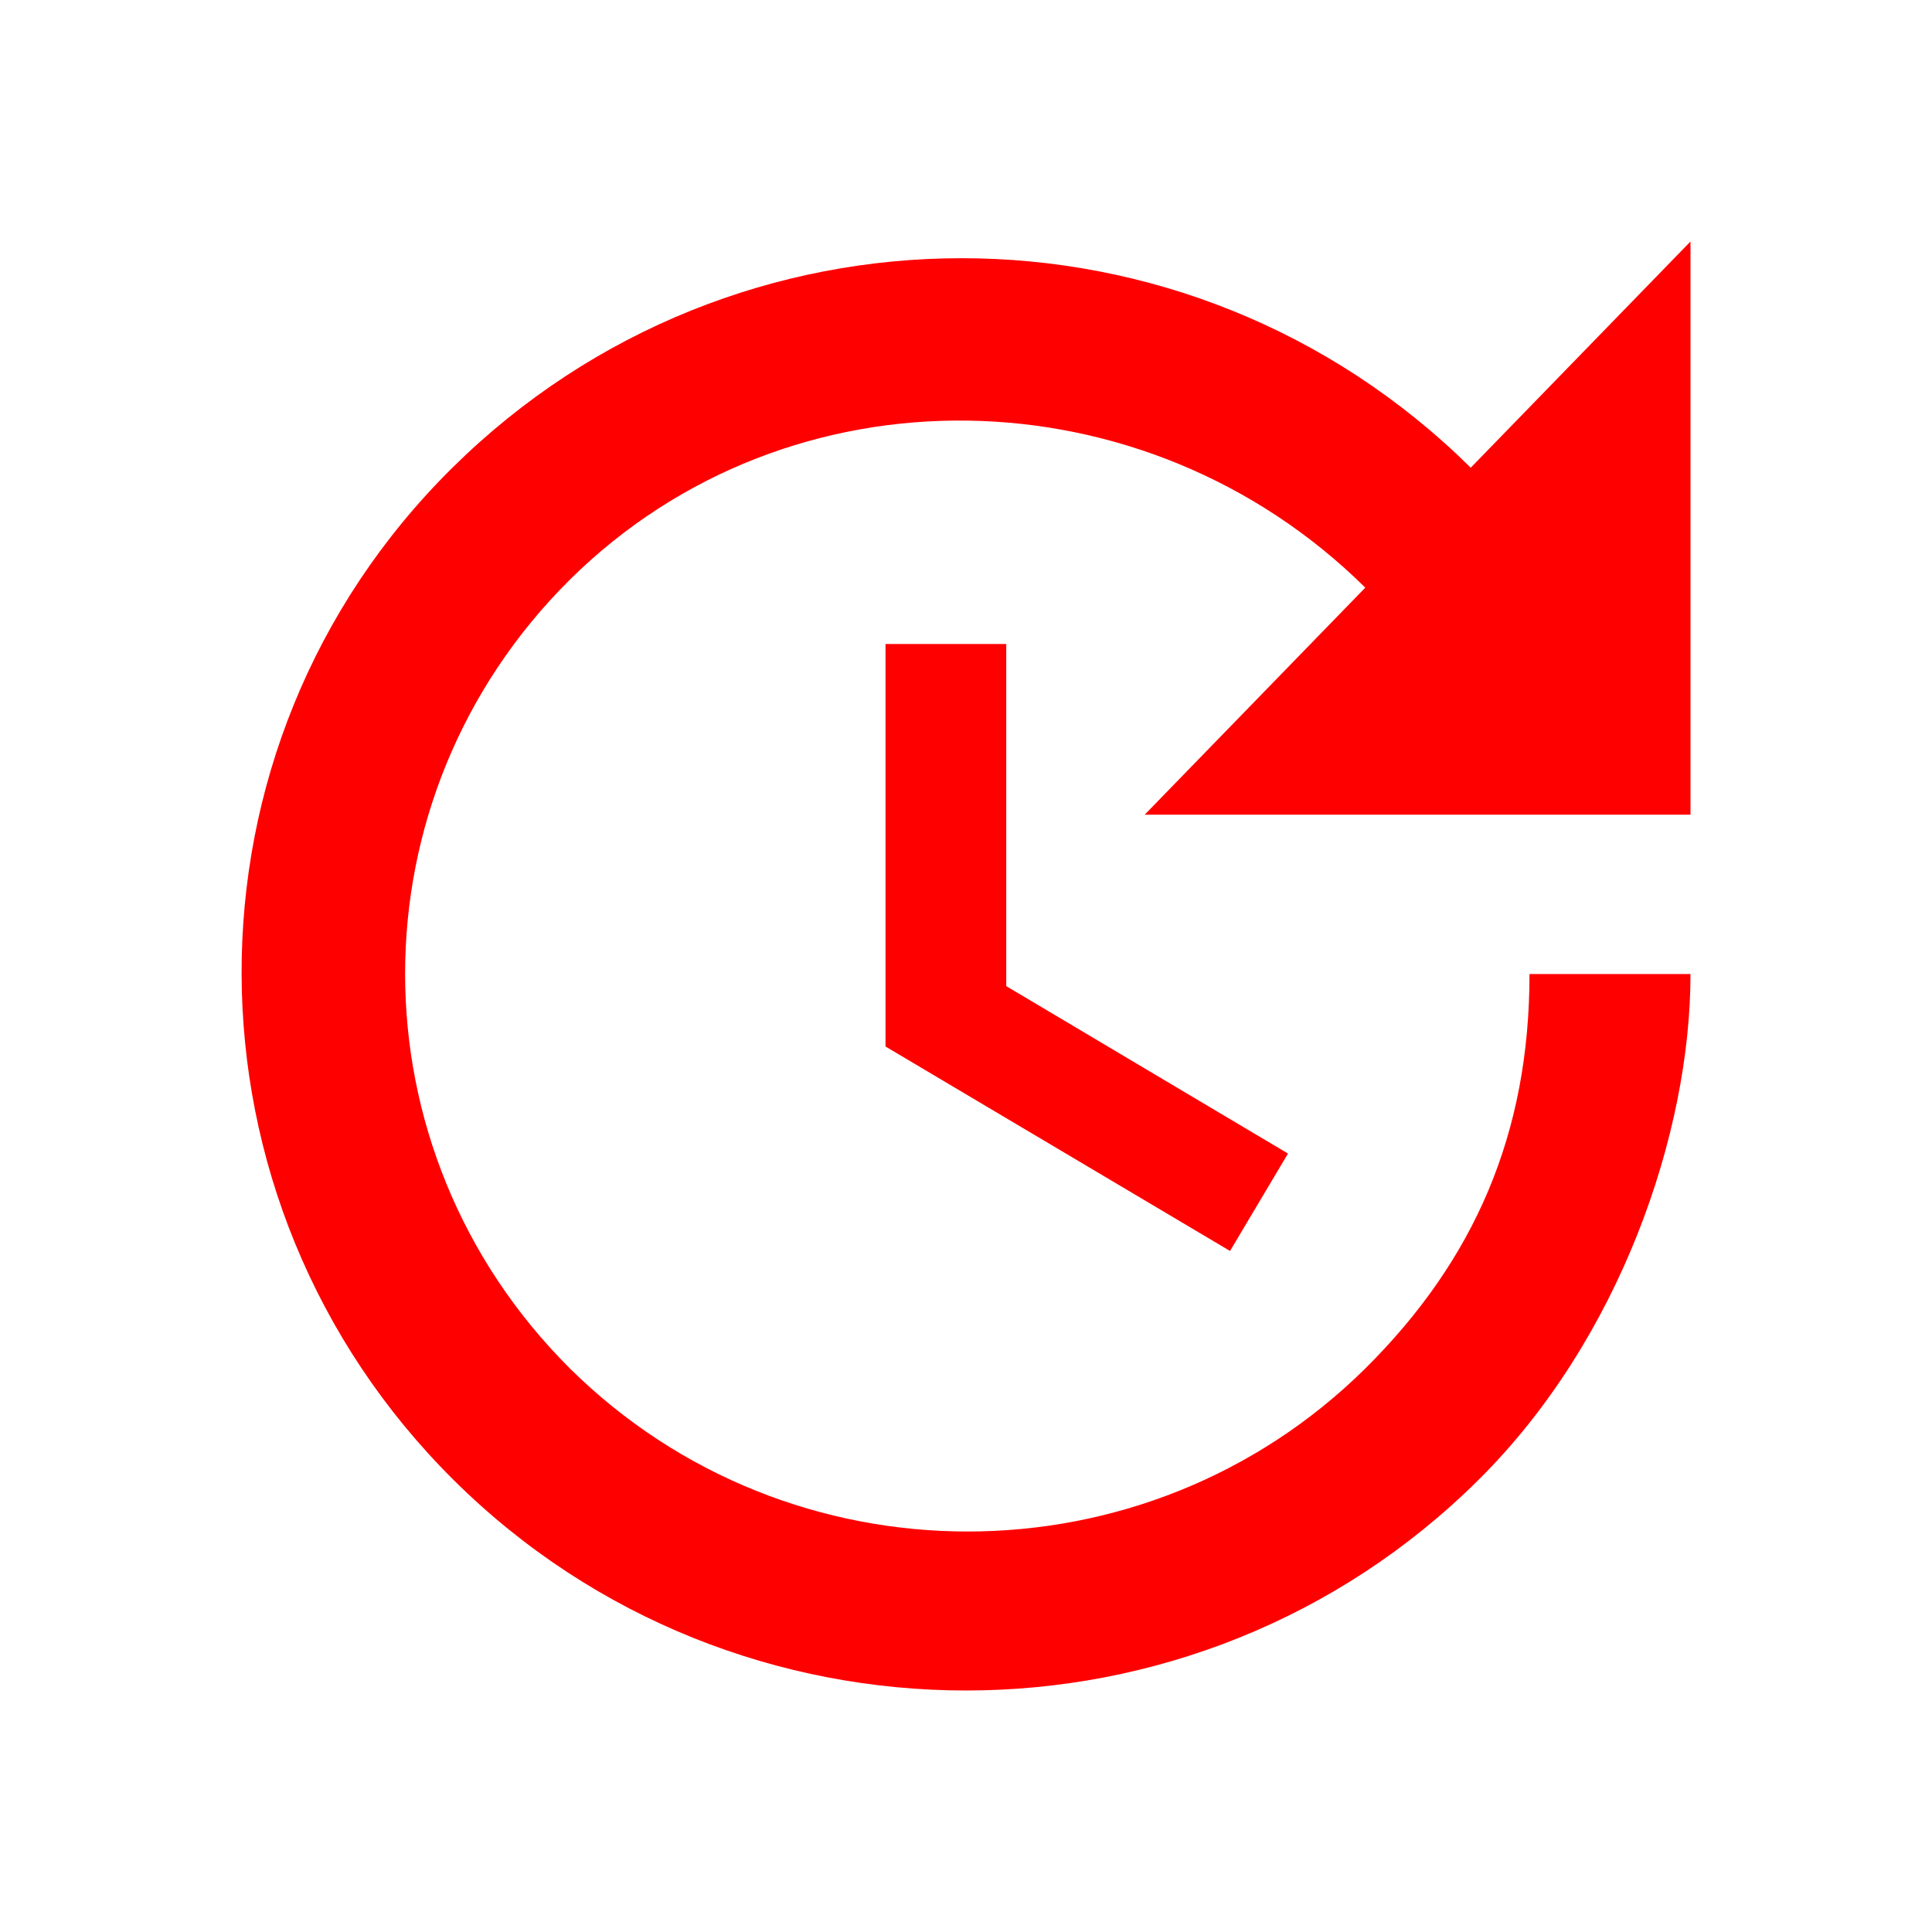
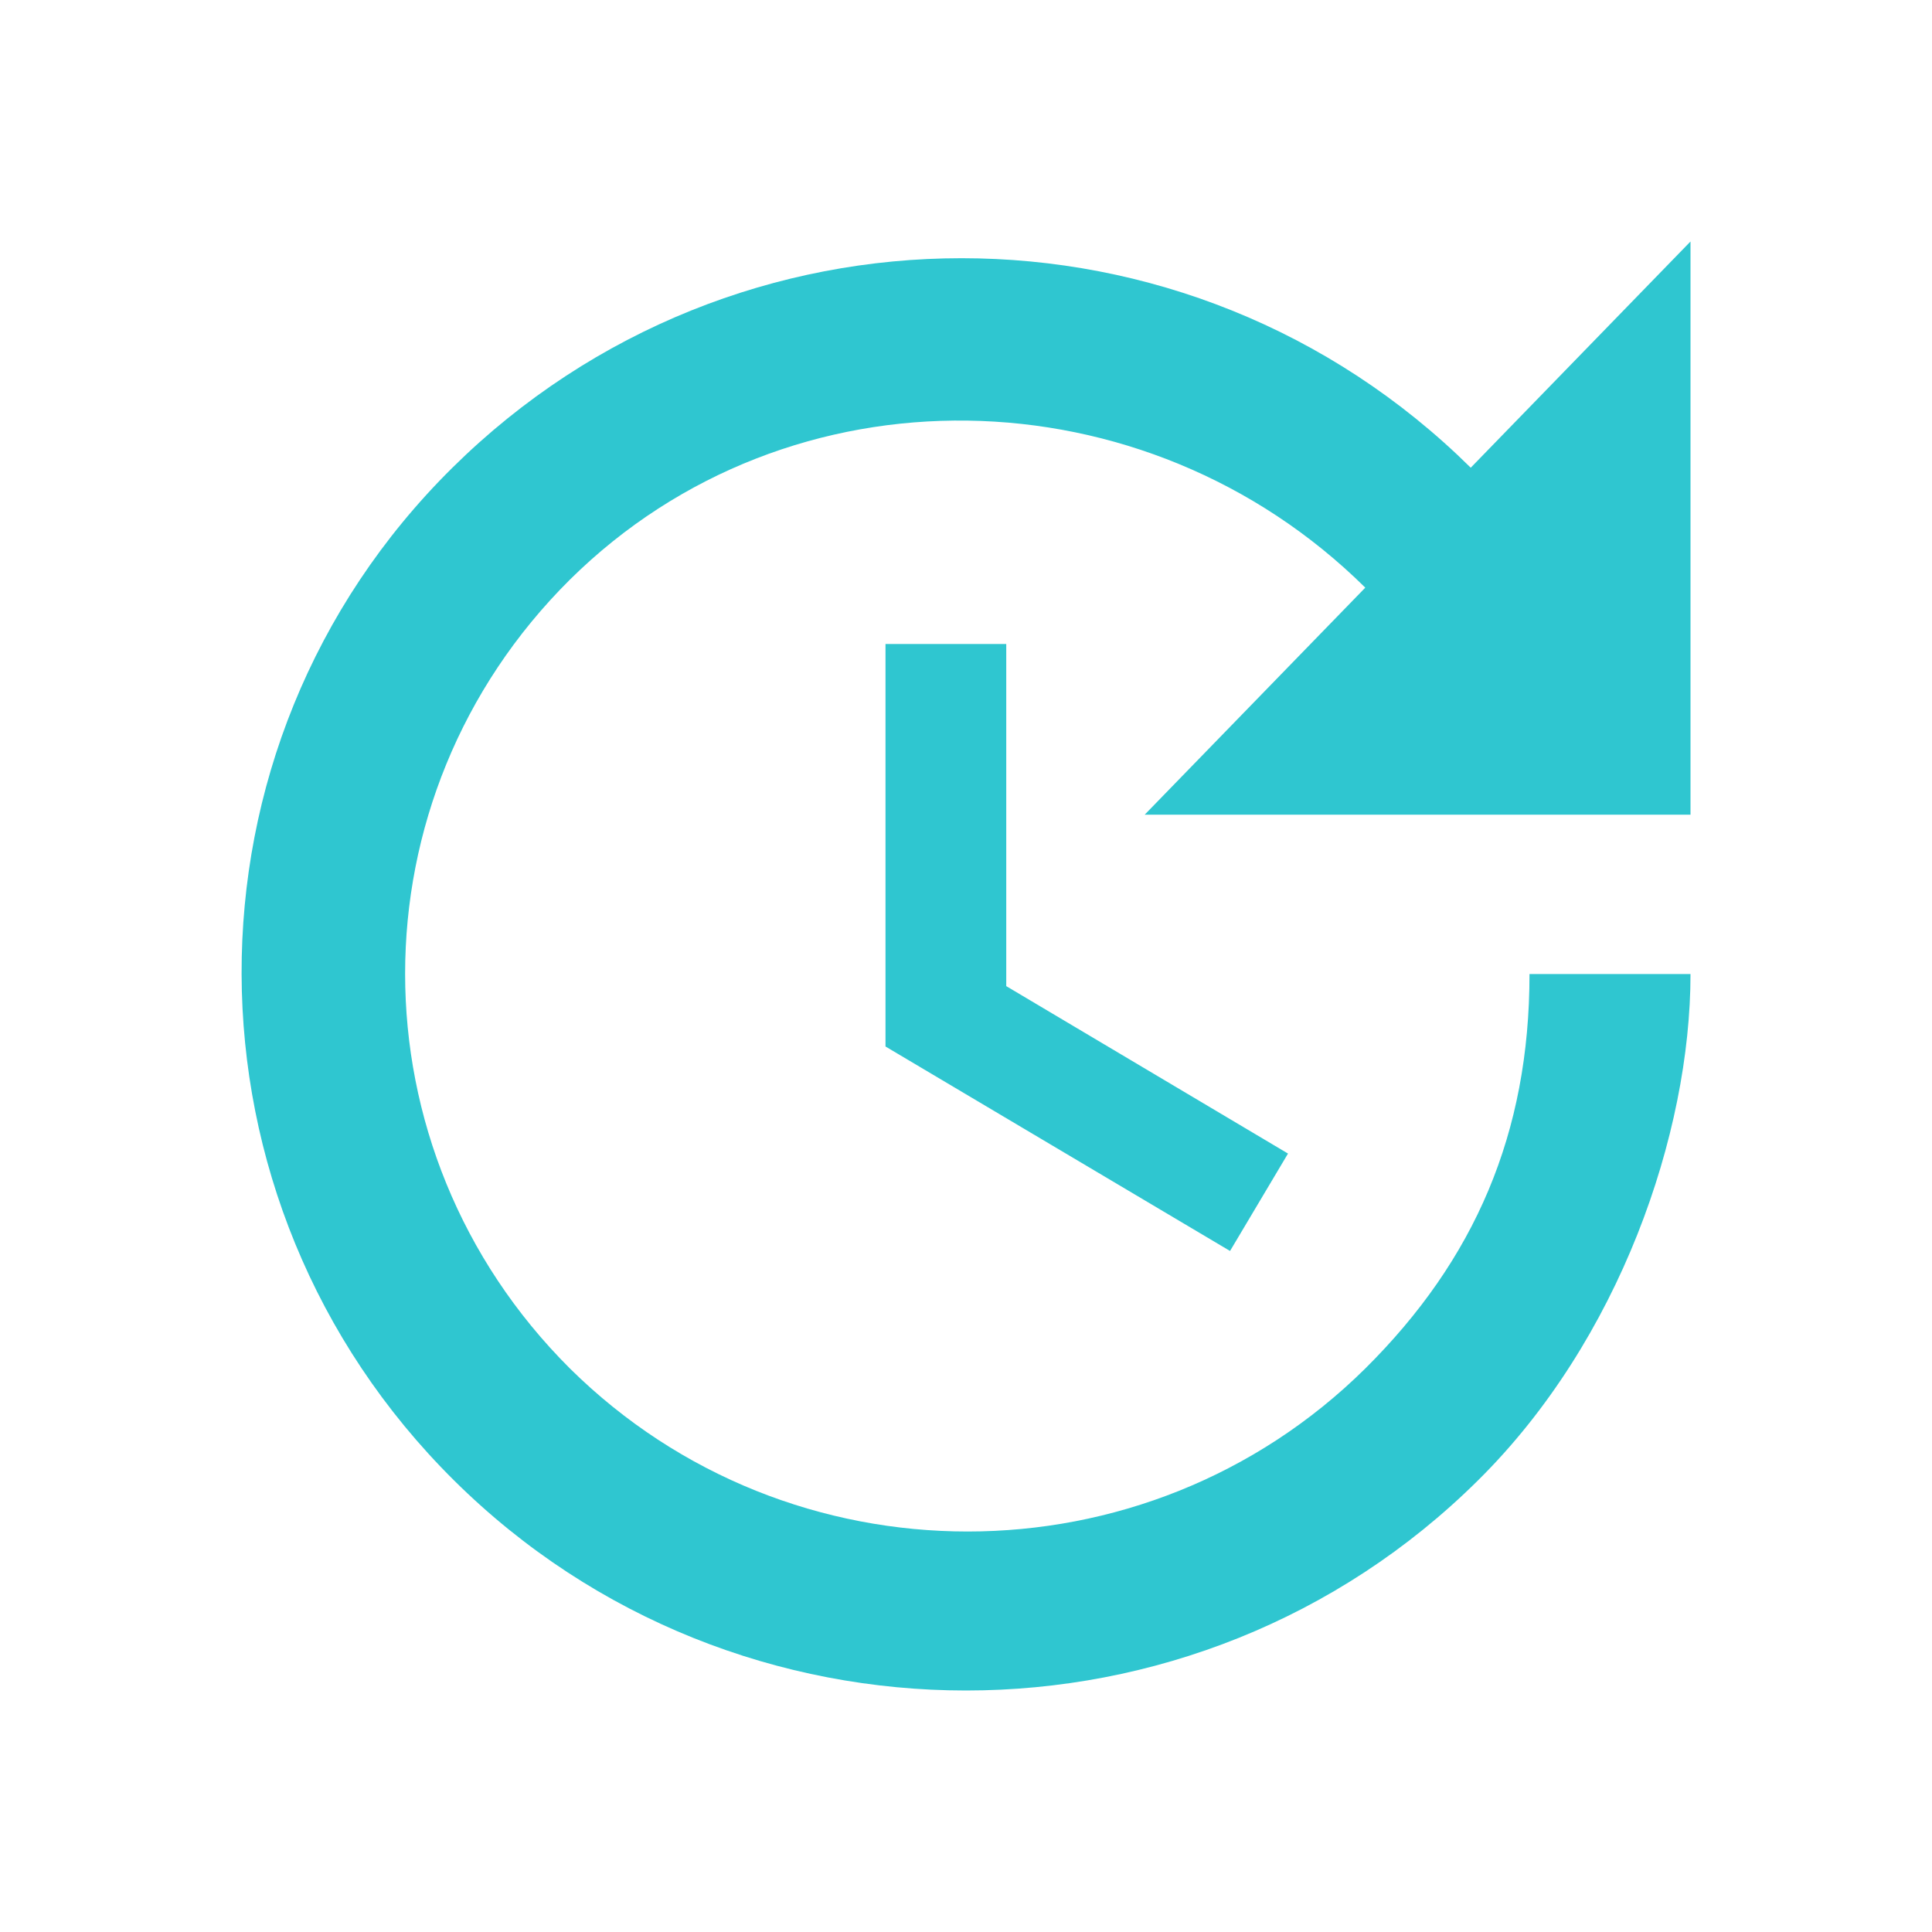
- <svg xmlns="http://www.w3.org/2000/svg" width="24" height="24" viewBox="0 0 24 24" fill="#FF0000">
+ <svg xmlns="http://www.w3.org/2000/svg" width="24" height="24" viewBox="0 0 24 24" fill="#2FC6D0">
  <path d="M21,10.12H14.22L16.96,7.3C14.23,4.6 9.81,4.5 7.08,7.2C4.35,9.91 4.35,14.28 7.08,17C9.81,19.7 14.23,19.7 16.96,17C18.32,15.65 19,14.08 19,12.1H21C21,14.08 20.12,16.65 18.36,18.39C14.85,21.87 9.15,21.87 5.64,18.39C2.14,14.92 2.11,9.28 5.62,5.81C9.13,2.34 14.76,2.34 18.27,5.81L21,3V10.12M12.5,8V12.25L16,14.33L15.28,15.54L11,13V8H12.5Z" />
</svg>
